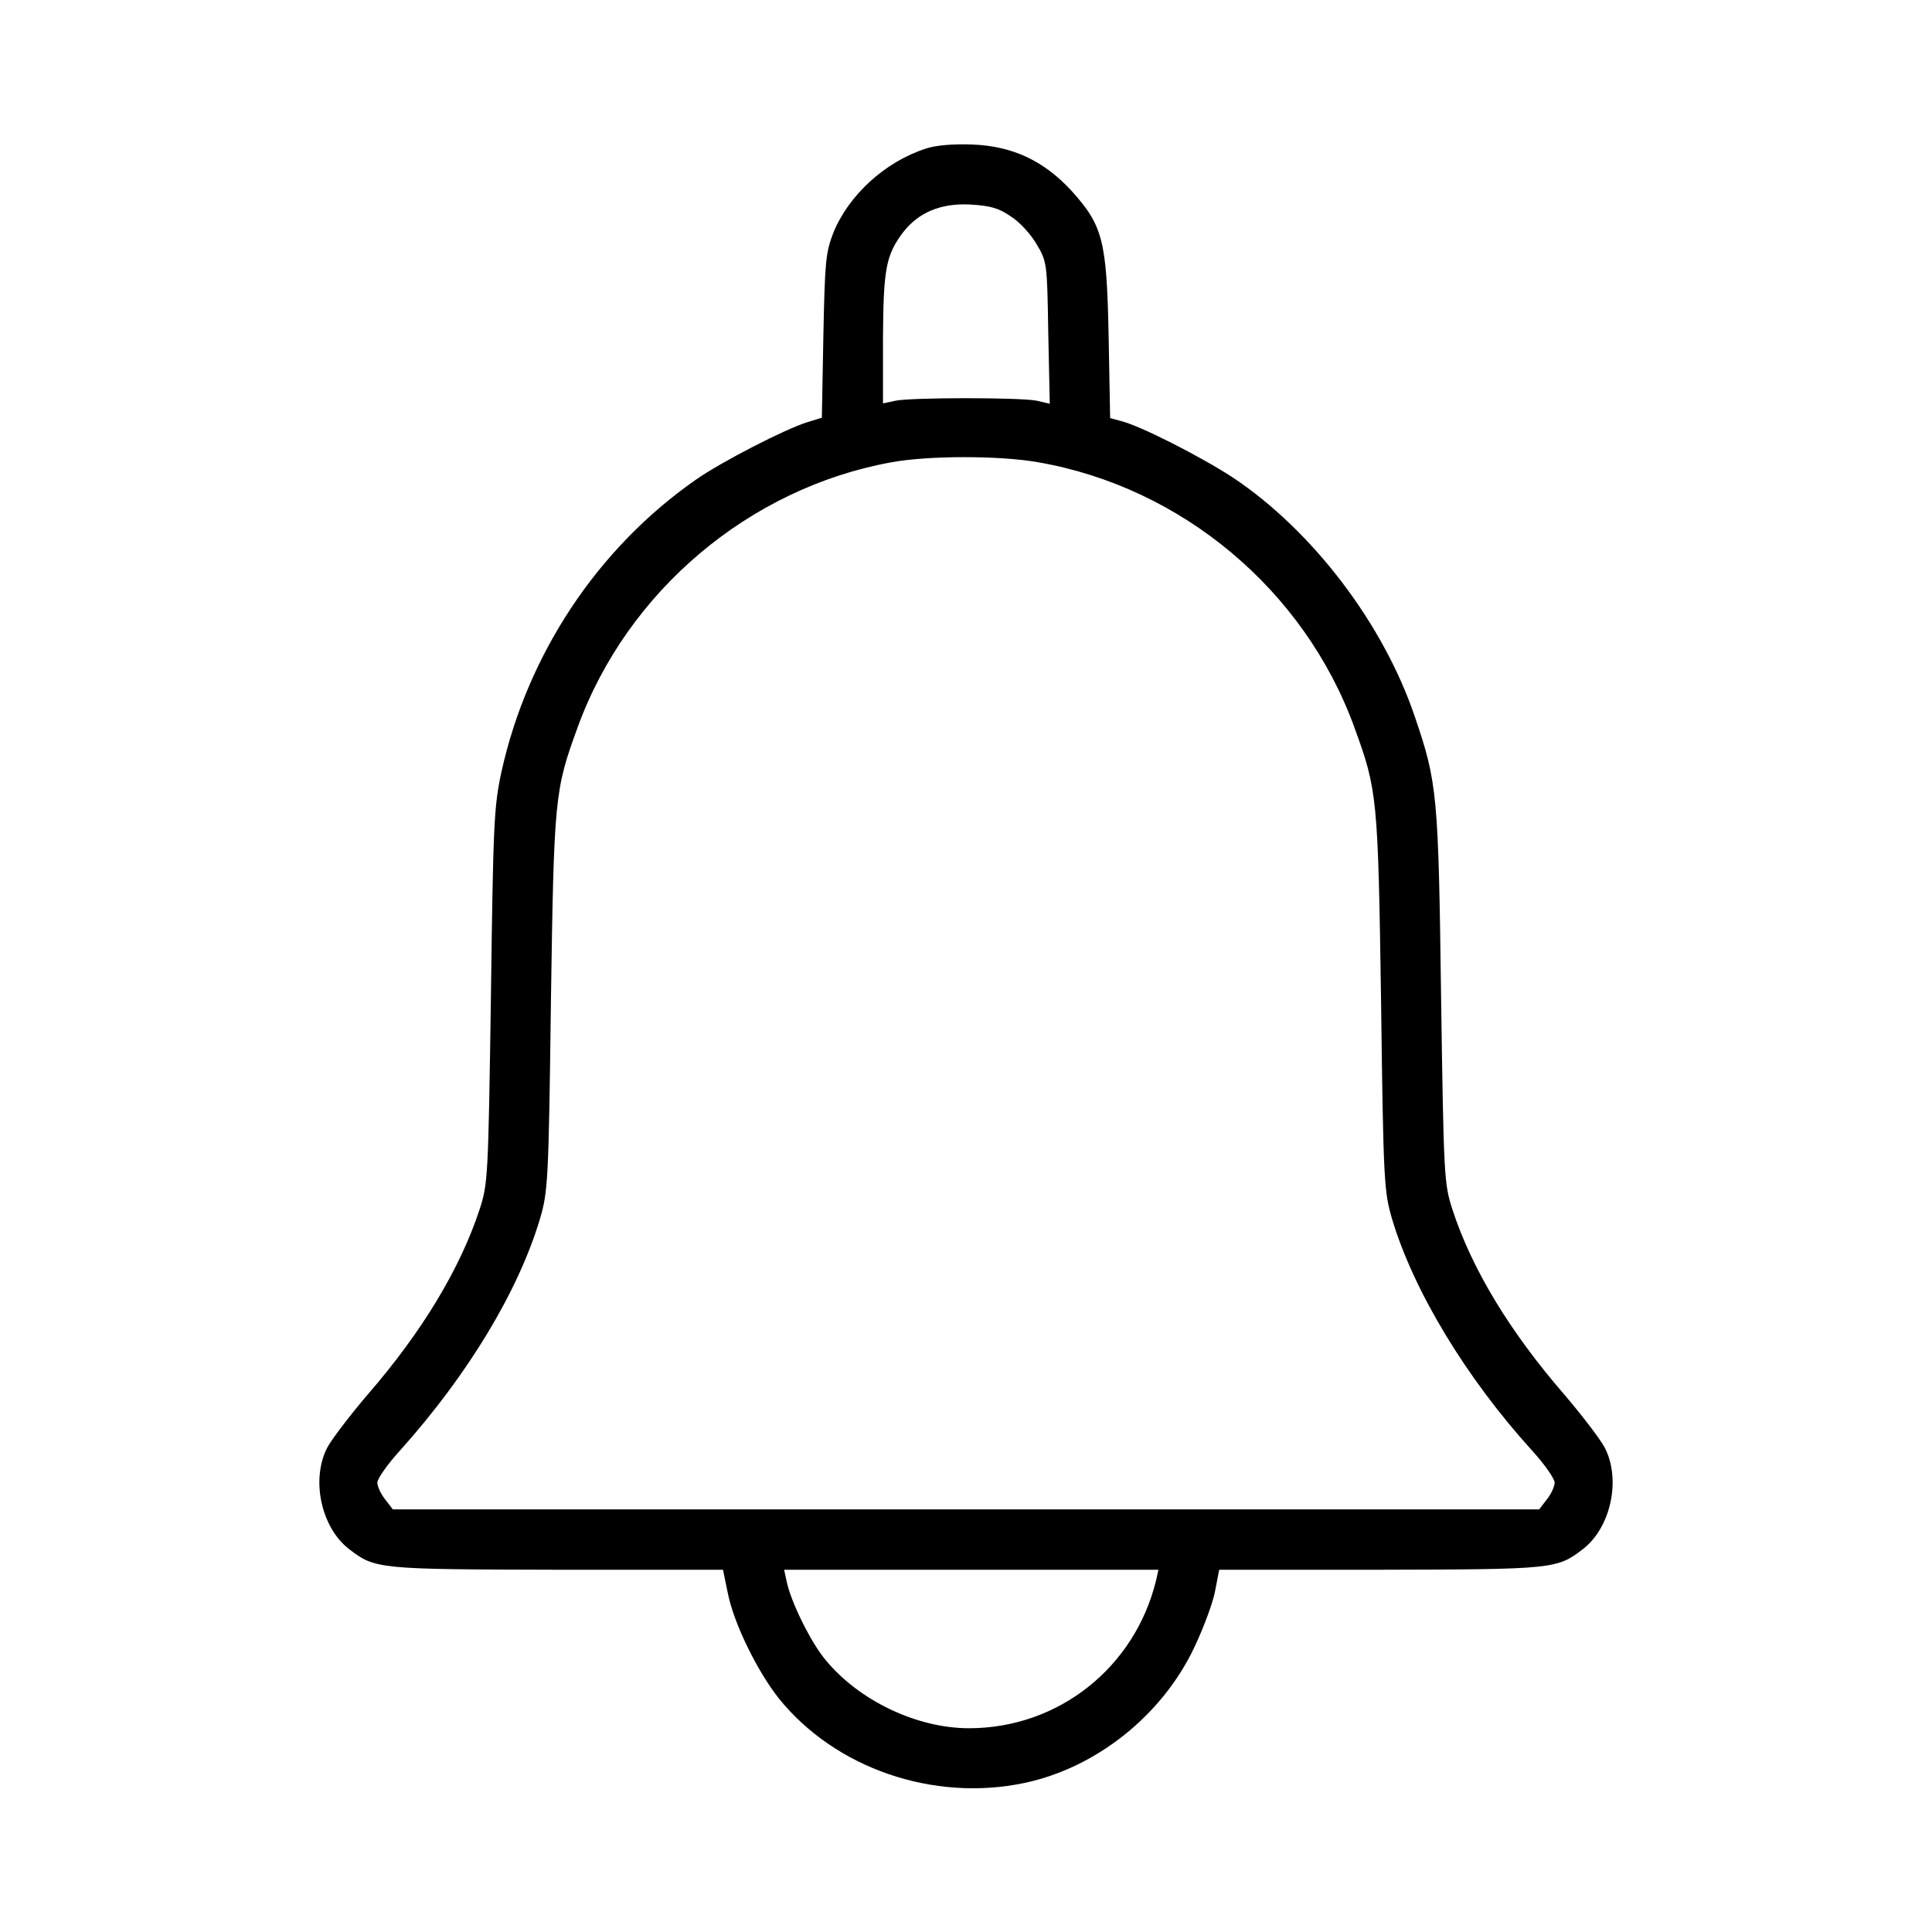
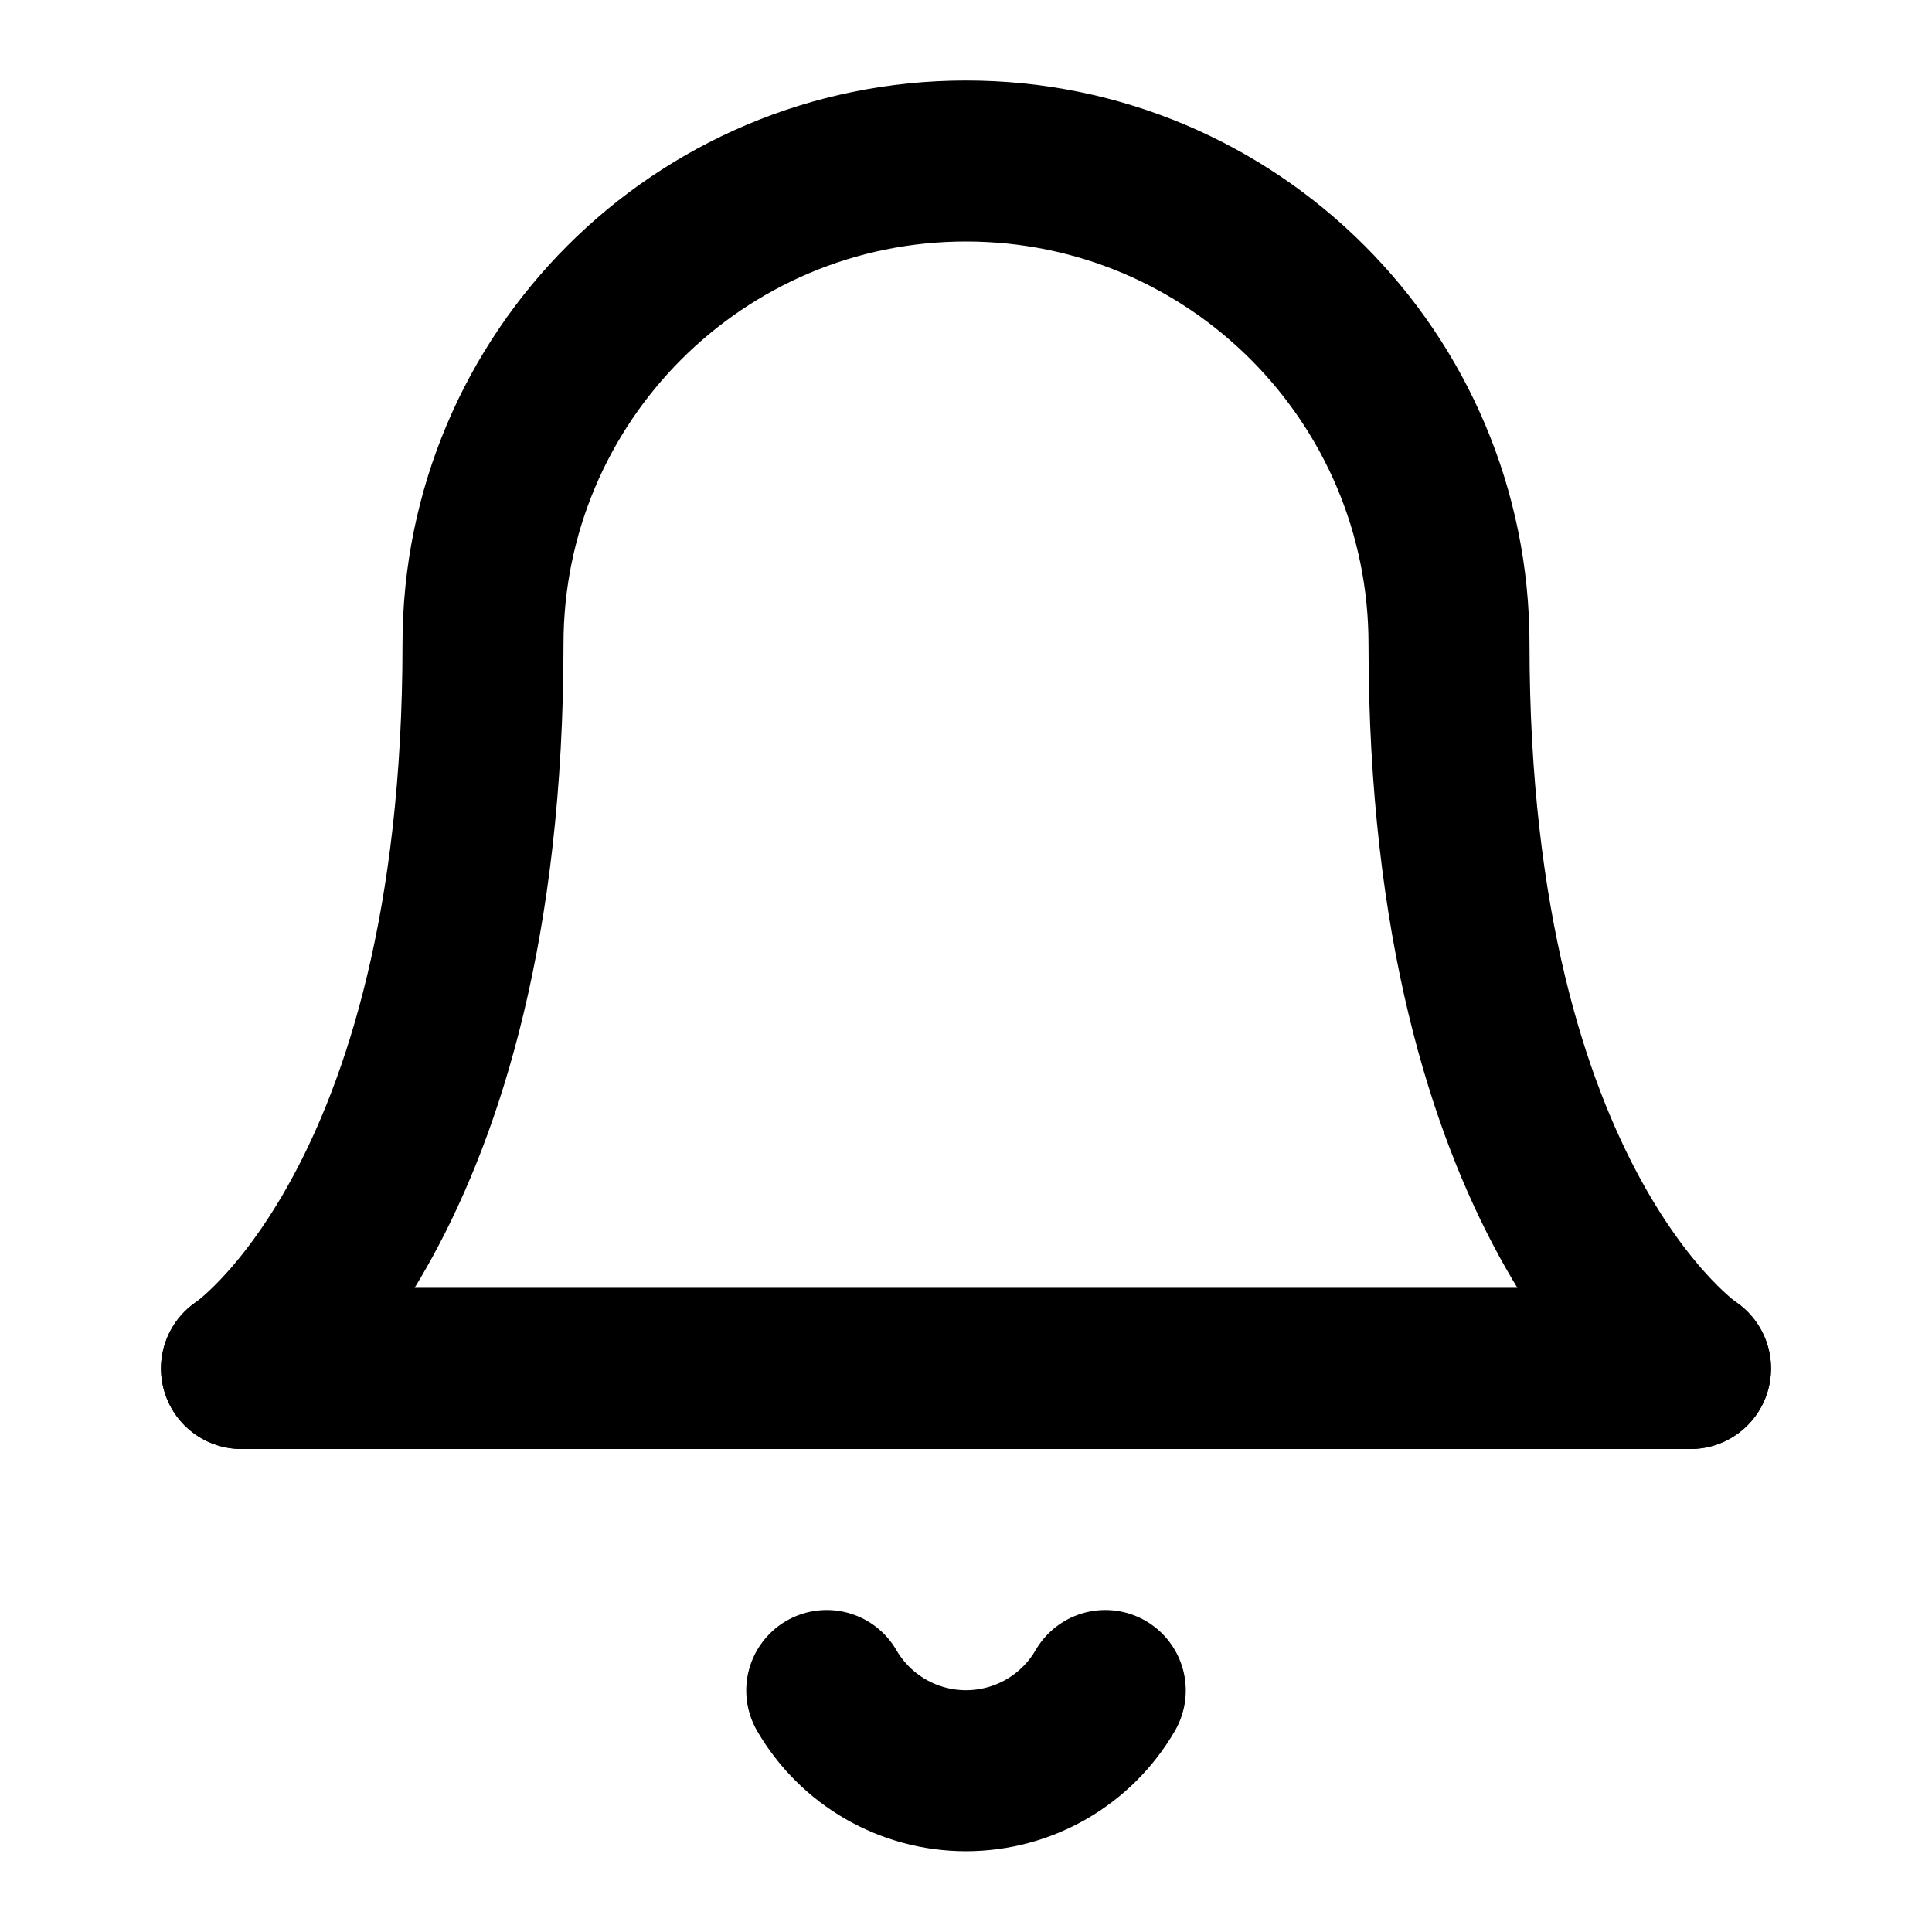
- <svg xmlns="http://www.w3.org/2000/svg" version="1.0" width="512pt" height="512pt" viewBox="0 0 512 512" preserveAspectRatio="xMidYMid meet">
-   <g transform="translate(0,512) scale(0.1,-0.1)" fill="#000000" stroke="none">
-     <path d="M2453 4726 c-108 -35 -205 -124 -245 -224 -20 -52 -22 -77 -26 -273 l-4 -216 -39 -12 c-58 -18 -226 -104 -296 -153 -259 -181 -445 -461 -514 -773 -20 -93 -22 -136 -28 -595 -7 -481 -8 -497 -30 -565 -52 -158 -153 -325 -296 -490 -47 -55 -95 -118 -107 -140 -45 -85 -17 -214 58 -271 68 -52 76 -53 549 -54 l441 0 13 -63 c16 -80 78 -206 135 -278 149 -185 409 -275 651 -224 189 40 362 177 448 355 25 52 51 121 57 153 l11 57 427 0 c459 1 468 2 536 54 75 57 103 186 58 271 -12 22 -60 85 -107 140 -144 166 -245 333 -296 490 -22 68 -23 85 -30 565 -7 533 -10 566 -69 739 -83 247 -271 494 -482 635 -84 55 -248 139 -300 151 l-26 7 -4 216 c-5 255 -15 294 -99 387 -73 79 -156 118 -262 122 -51 2 -98 -2 -124 -11z m225 -179 c23 -14 54 -48 69 -74 28 -47 28 -51 31 -235 l4 -188 -34 8 c-43 9 -333 9 -375 0 l-33 -7 0 172 c1 185 8 221 53 281 41 53 100 78 178 74 52 -3 75 -9 107 -31z m73 -652 c381 -66 706 -339 838 -702 61 -167 63 -184 71 -728 6 -478 8 -503 29 -575 57 -191 196 -421 371 -614 33 -36 60 -75 60 -85 0 -10 -9 -30 -21 -45 l-20 -26 -1519 0 -1519 0 -20 26 c-12 15 -21 35 -21 45 0 10 27 49 61 86 180 201 313 422 370 613 21 72 23 97 29 575 8 544 10 561 71 728 131 360 455 634 832 702 98 18 287 18 388 0z m313 -2962 c-56 -232 -259 -393 -496 -393 -138 0 -292 73 -381 182 -39 47 -91 153 -102 206 l-7 32 496 0 496 0 -6 -27z" />
-   </g>
+ <svg xmlns="http://www.w3.org/2000/svg" viewBox="0 0 24 24" fill="none" stroke="currentColor" stroke-width="2" stroke-linecap="round" stroke-linejoin="round">
+   <path d="M18 8A6 6 0 0 0 6 8c0 7-3 9-3 9h18s-3-2-3-9" />
+   <path d="M13.73 21a2 2 0 0 1-3.46 0" />
+   <line x1="3" y1="17" x2="21" y2="17" />
</svg>
